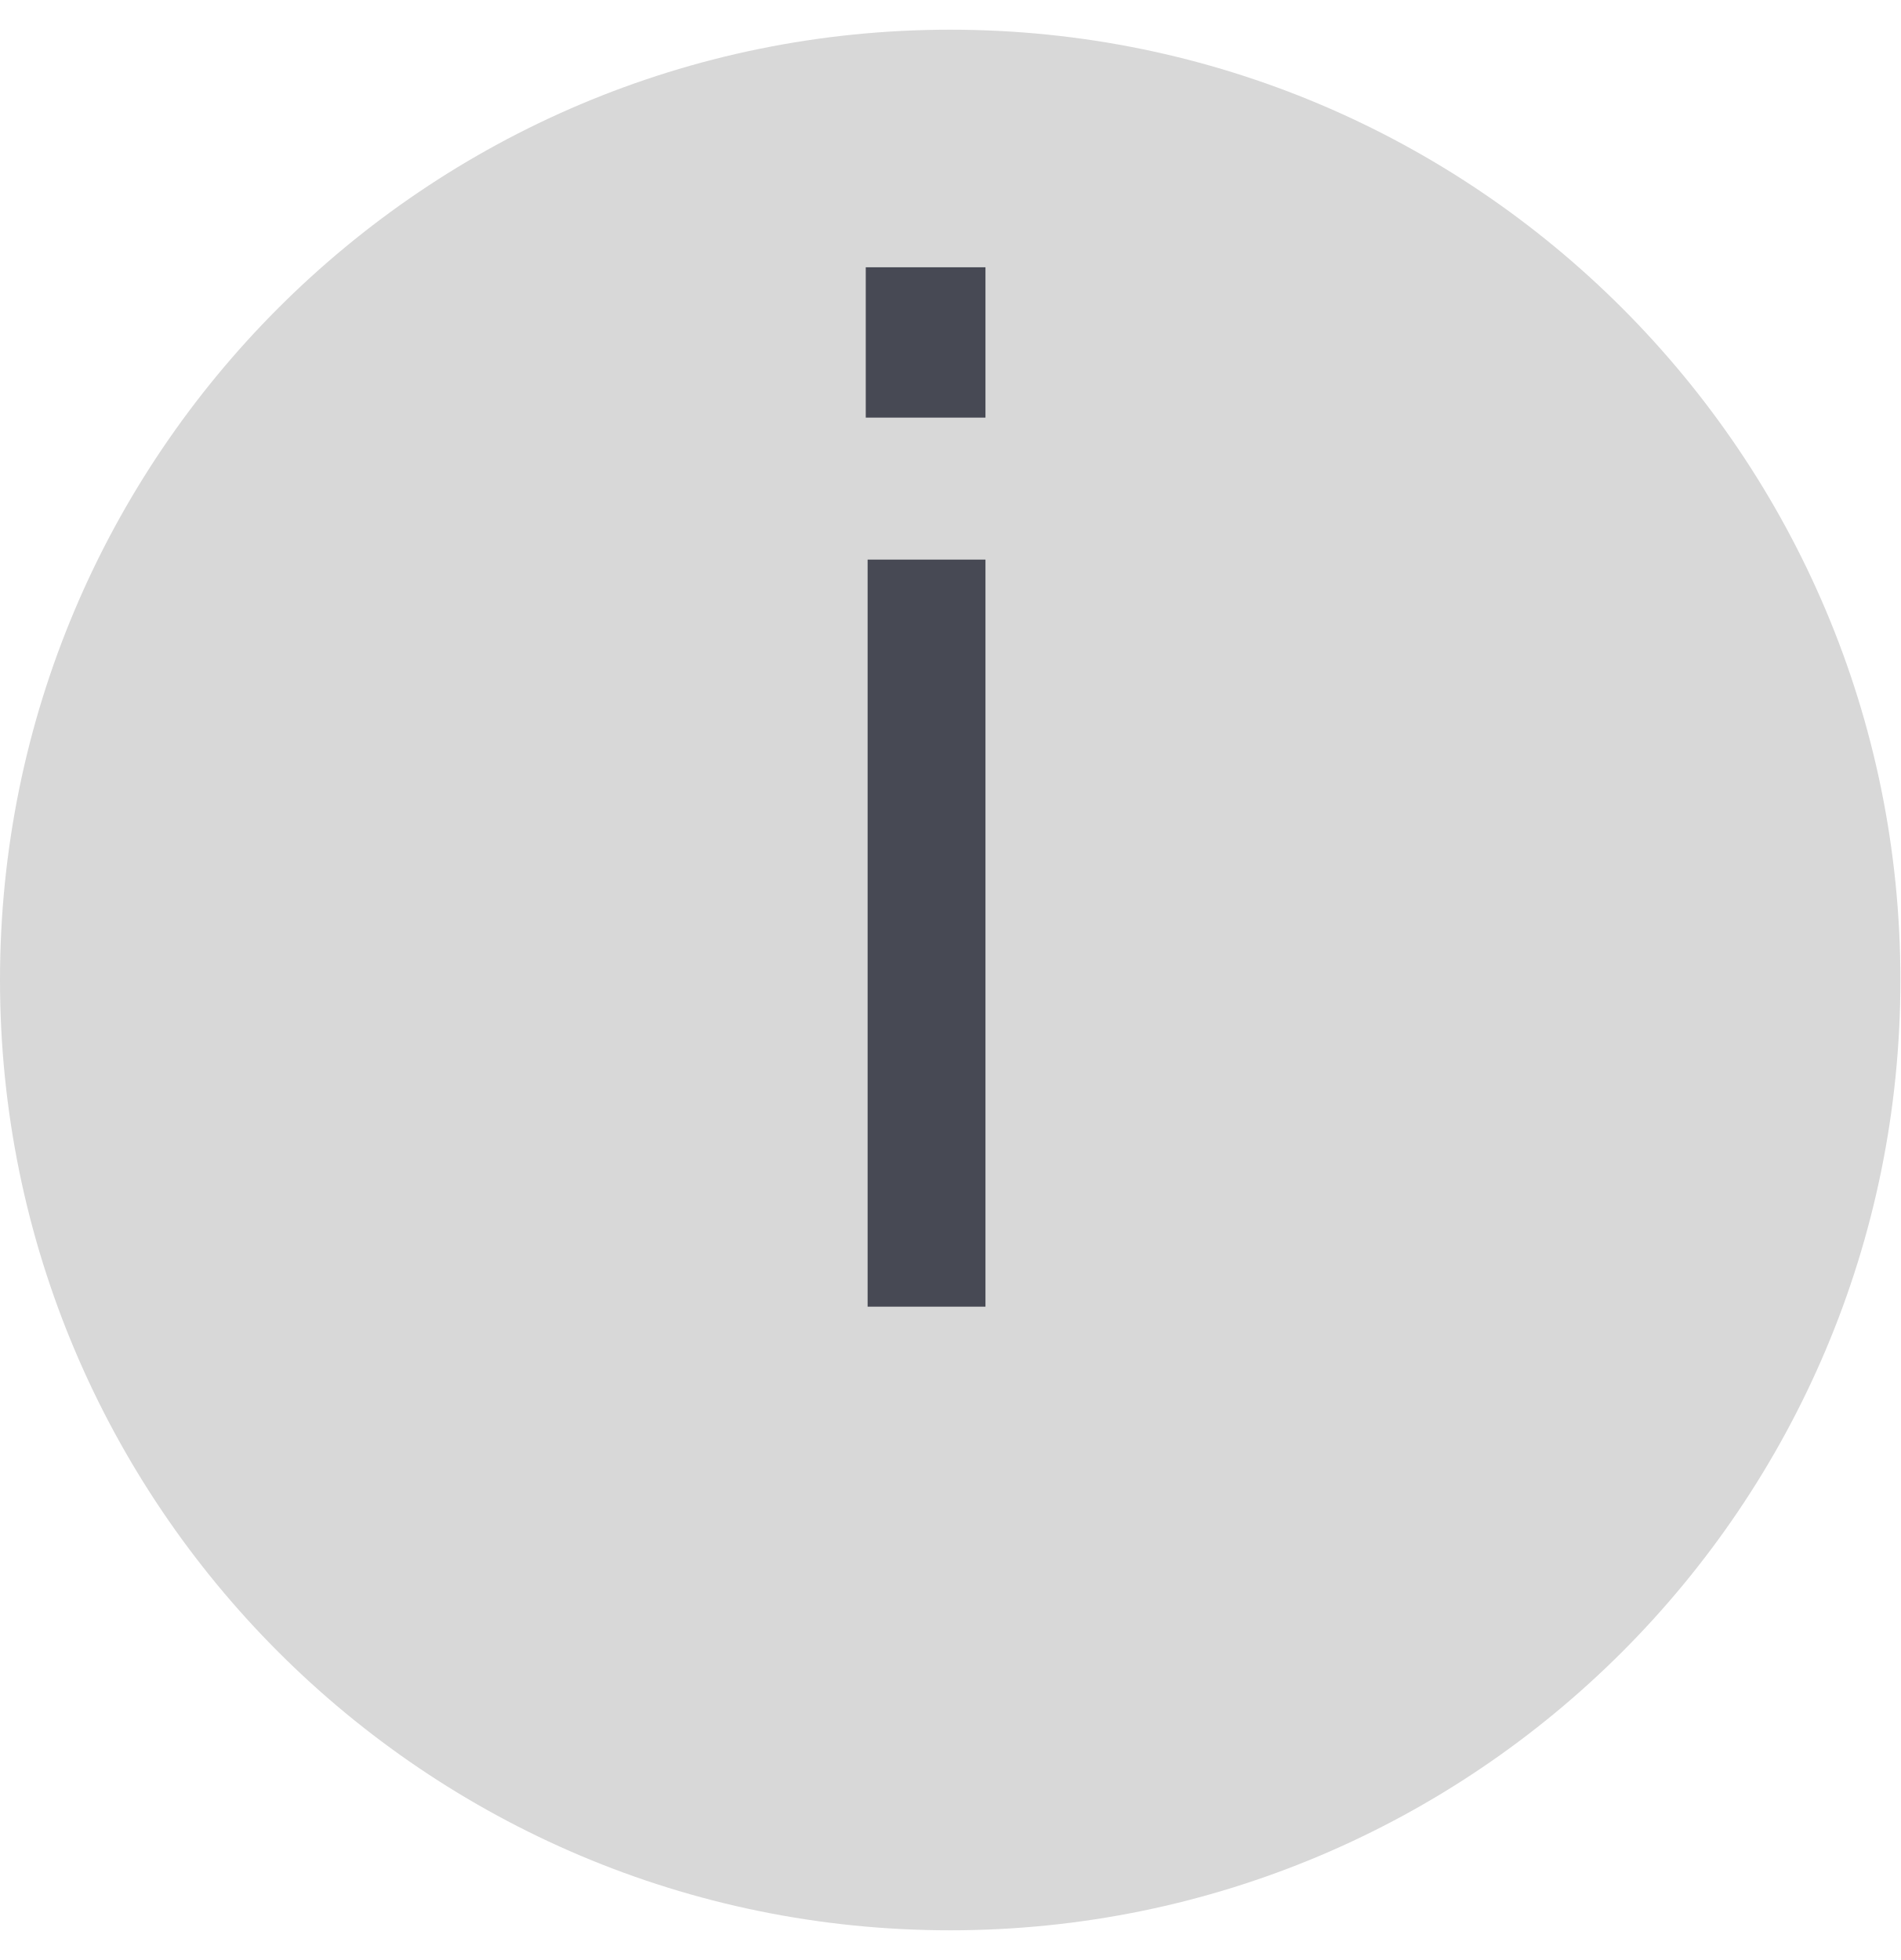
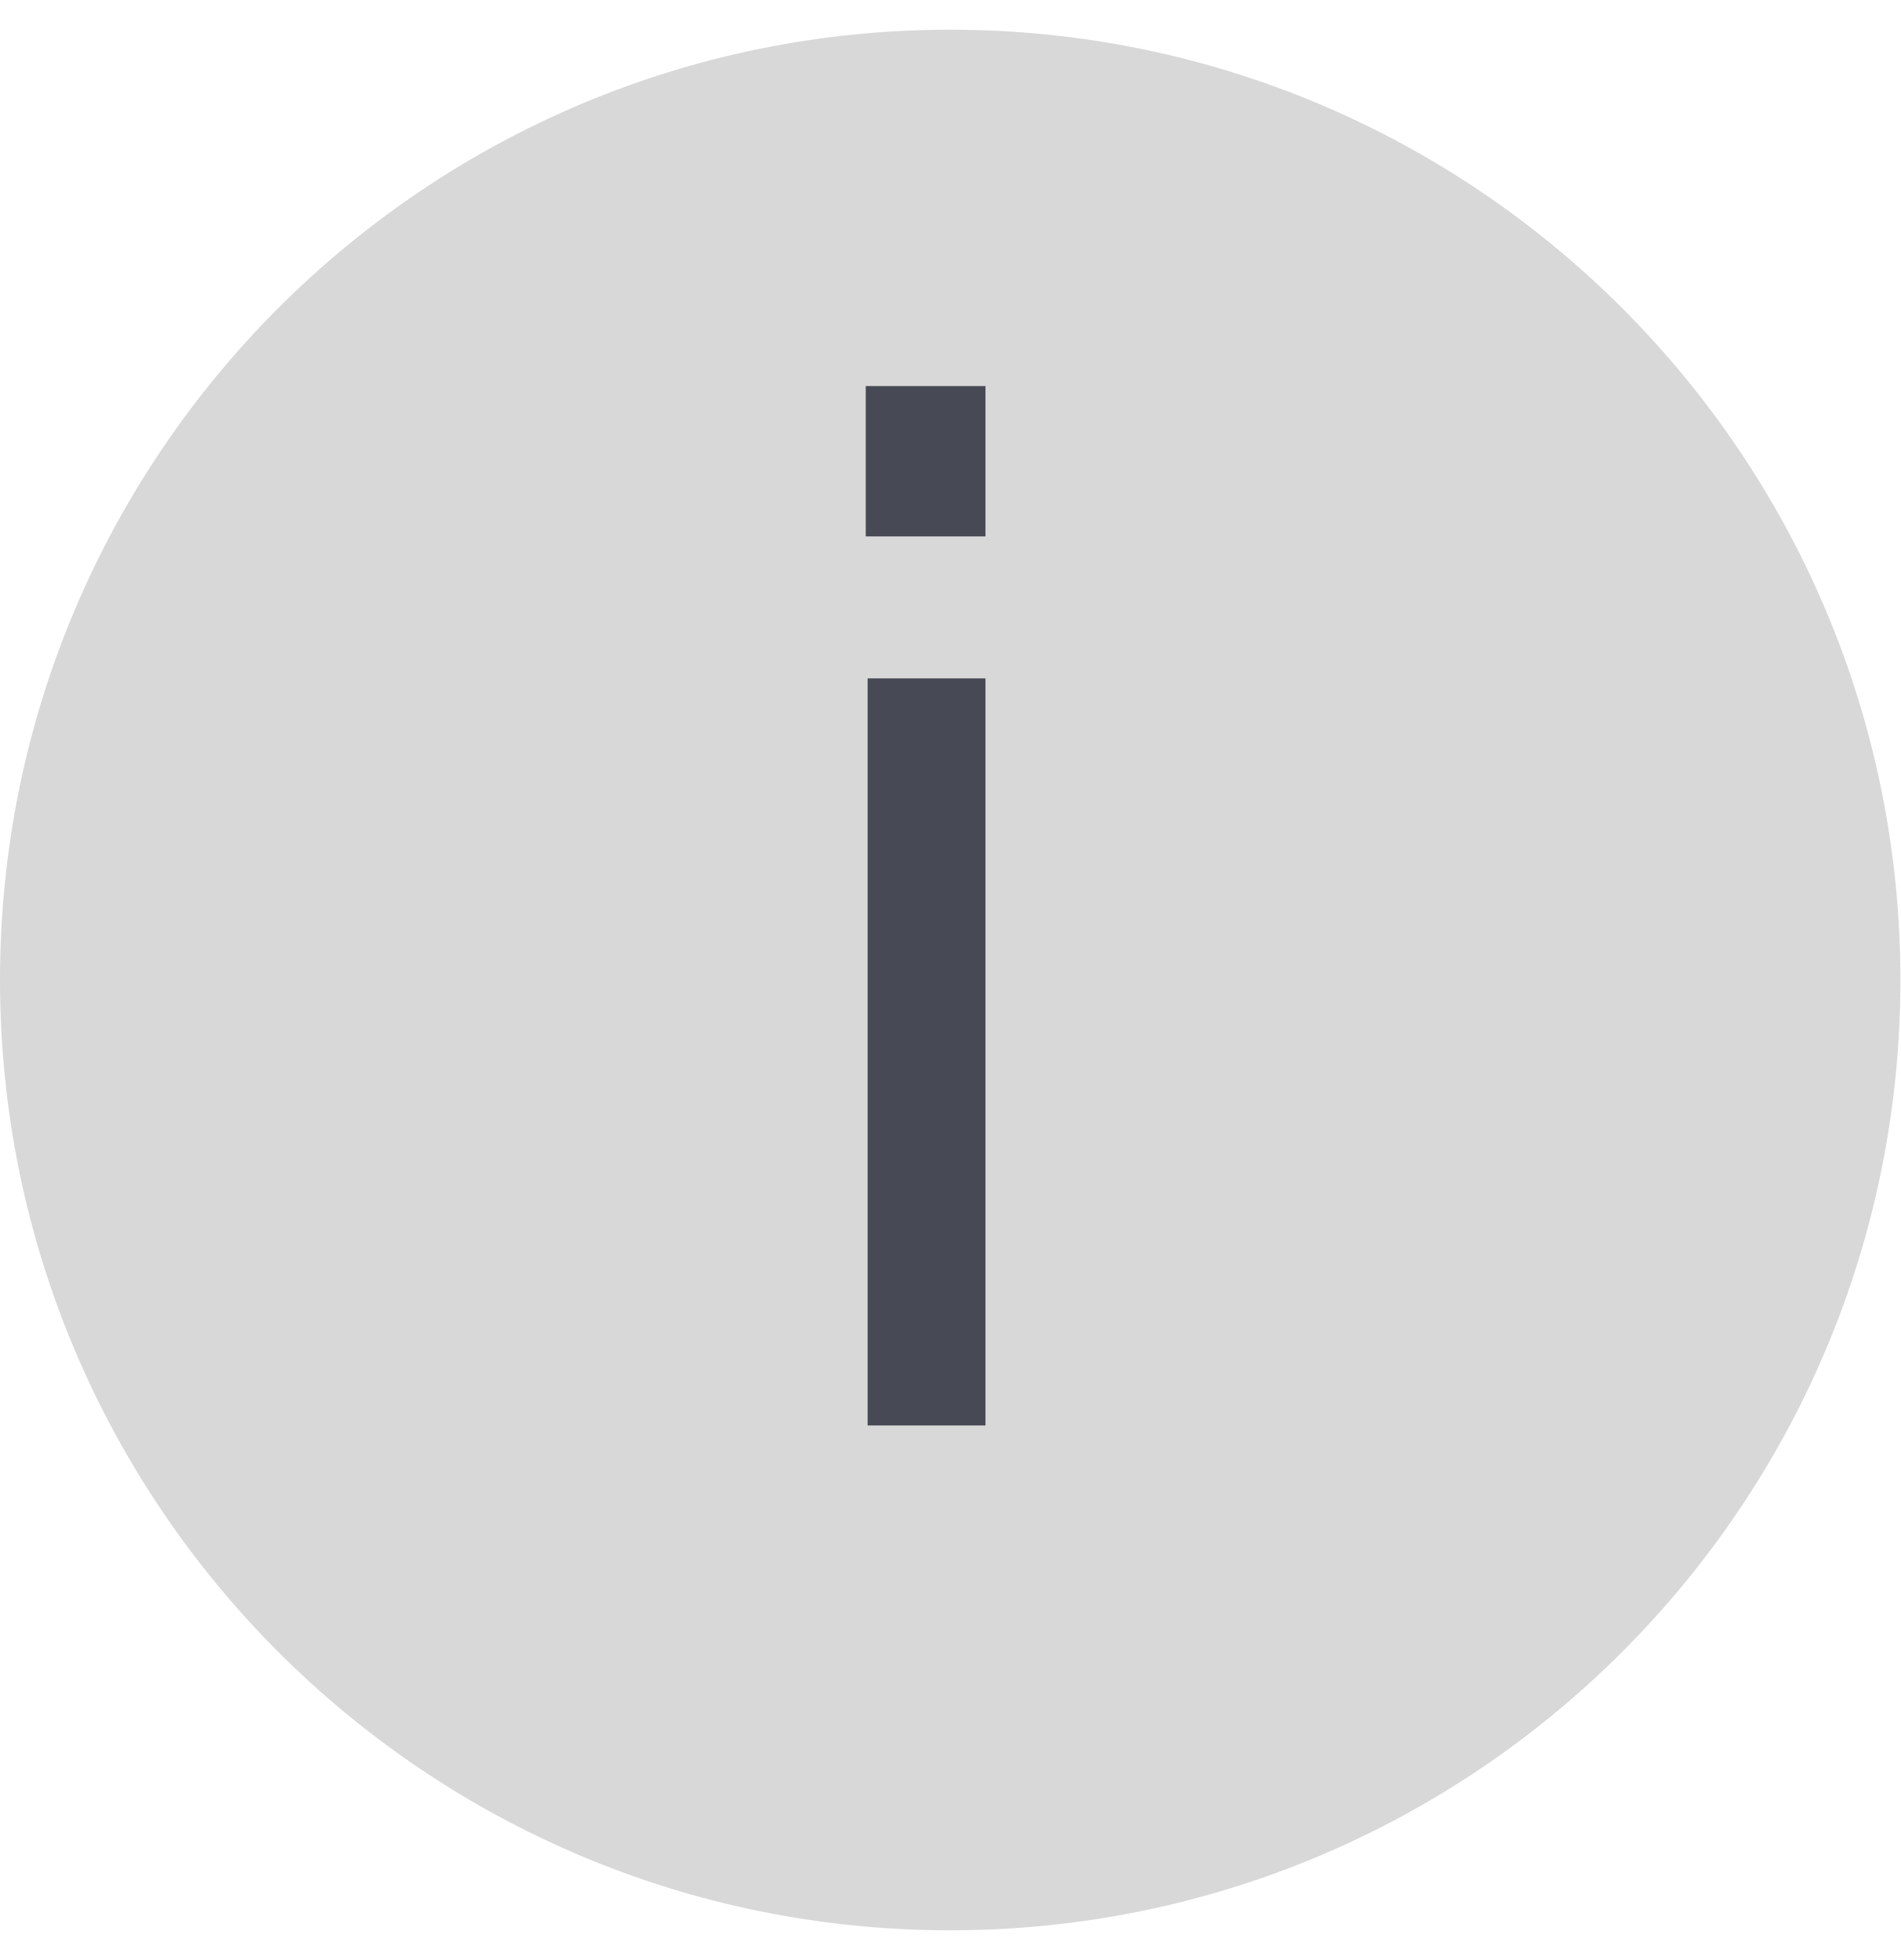
<svg xmlns="http://www.w3.org/2000/svg" width="32px" height="33px" viewBox="0 0 32 33" version="1.1">
  <g id="Page-1" stroke="none" stroke-width="1" fill="none" fill-rule="evenodd">
-     <g id="02_Room-List" transform="translate(-941, -1582)">
-       <g id="Group-9-Copy-2" transform="translate(3, 1547)">
-         <g id="Group-39-Copy-8" transform="translate(938, 34)">
-           <circle id="Oval" fill="#D8D8D8" cx="16" cy="17.5" r="16" />
-           <text id="i" font-family="Helvetica" font-size="24" font-weight="normal" letter-spacing="0.706" fill="#474954">
-             <tspan x="13" y="23">i</tspan>
-           </text>
-         </g>
+     <g id="02_Room-List" transform="translate(-941, -860)">
+       <g id="Group-39-Copy-7" transform="translate(941, 859)">
+         <circle id="Oval" fill="#D8D8D8" cx="16" cy="17.5" r="16" />
+         <text id="i" font-family="Helvetica" font-size="24" font-weight="normal" letter-spacing="0.706" fill="#474954">
+           <tspan x="13" y="25">i</tspan>
+         </text>
      </g>
    </g>
  </g>
</svg>
